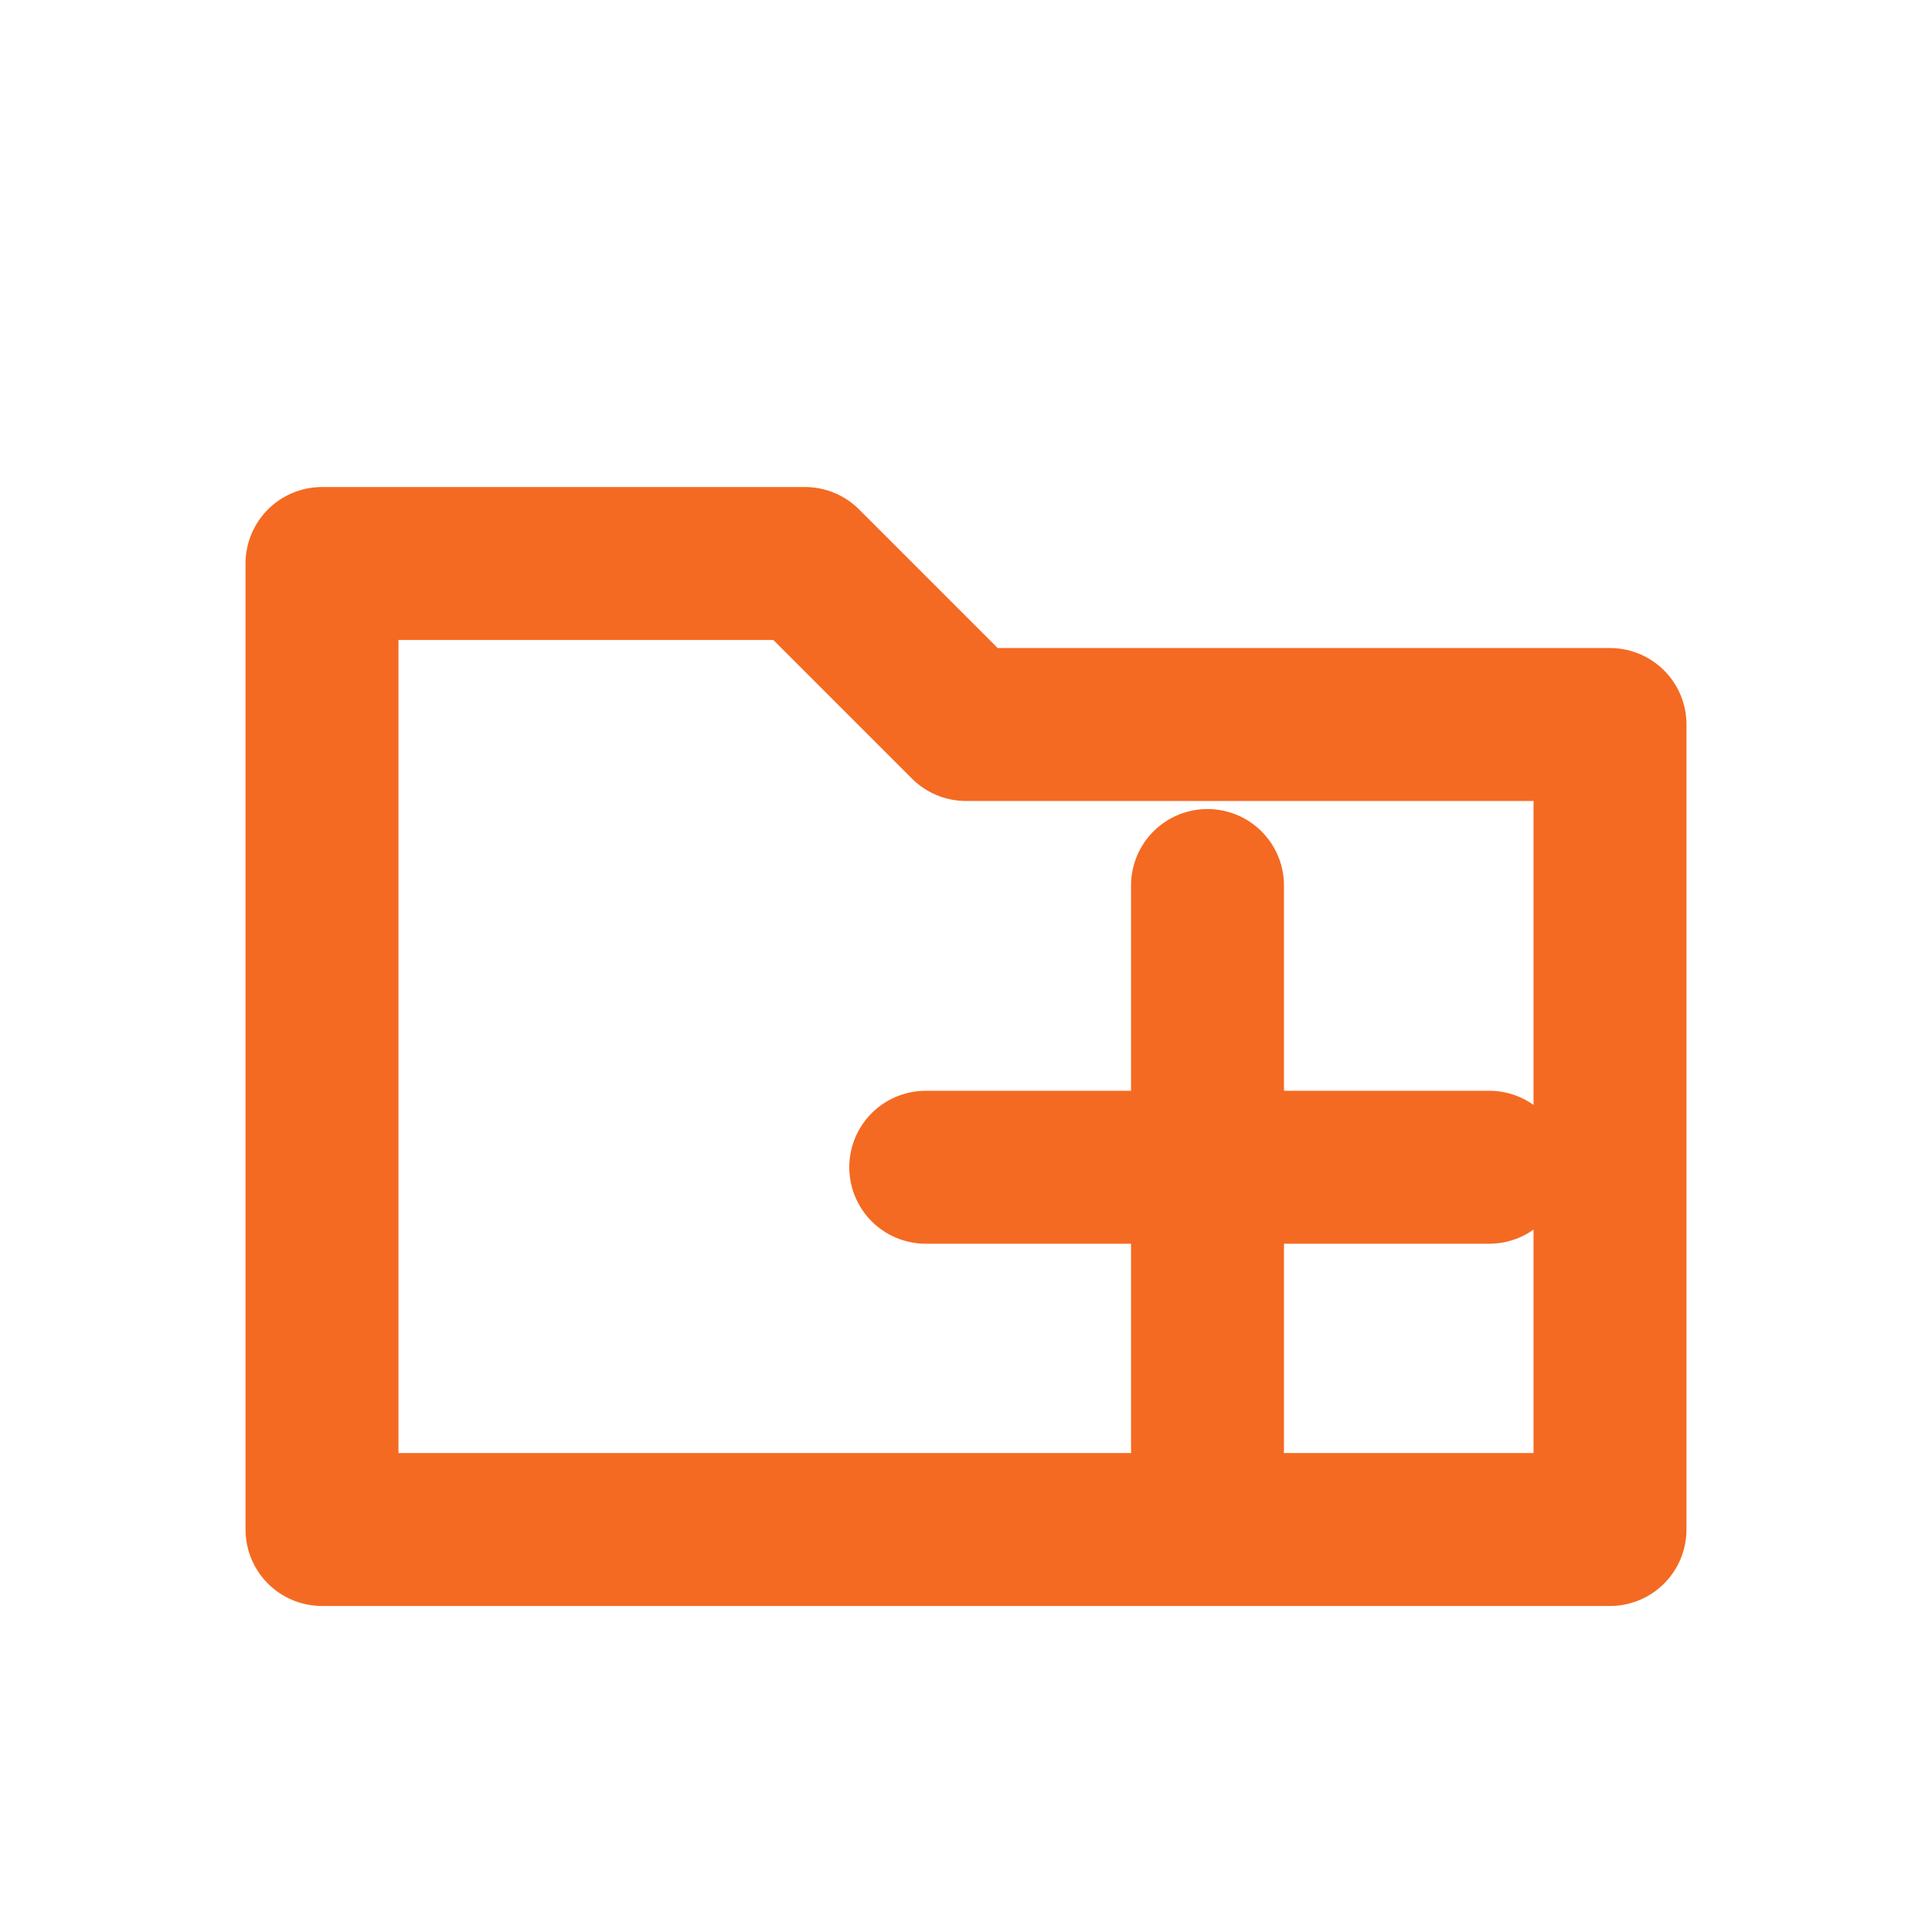
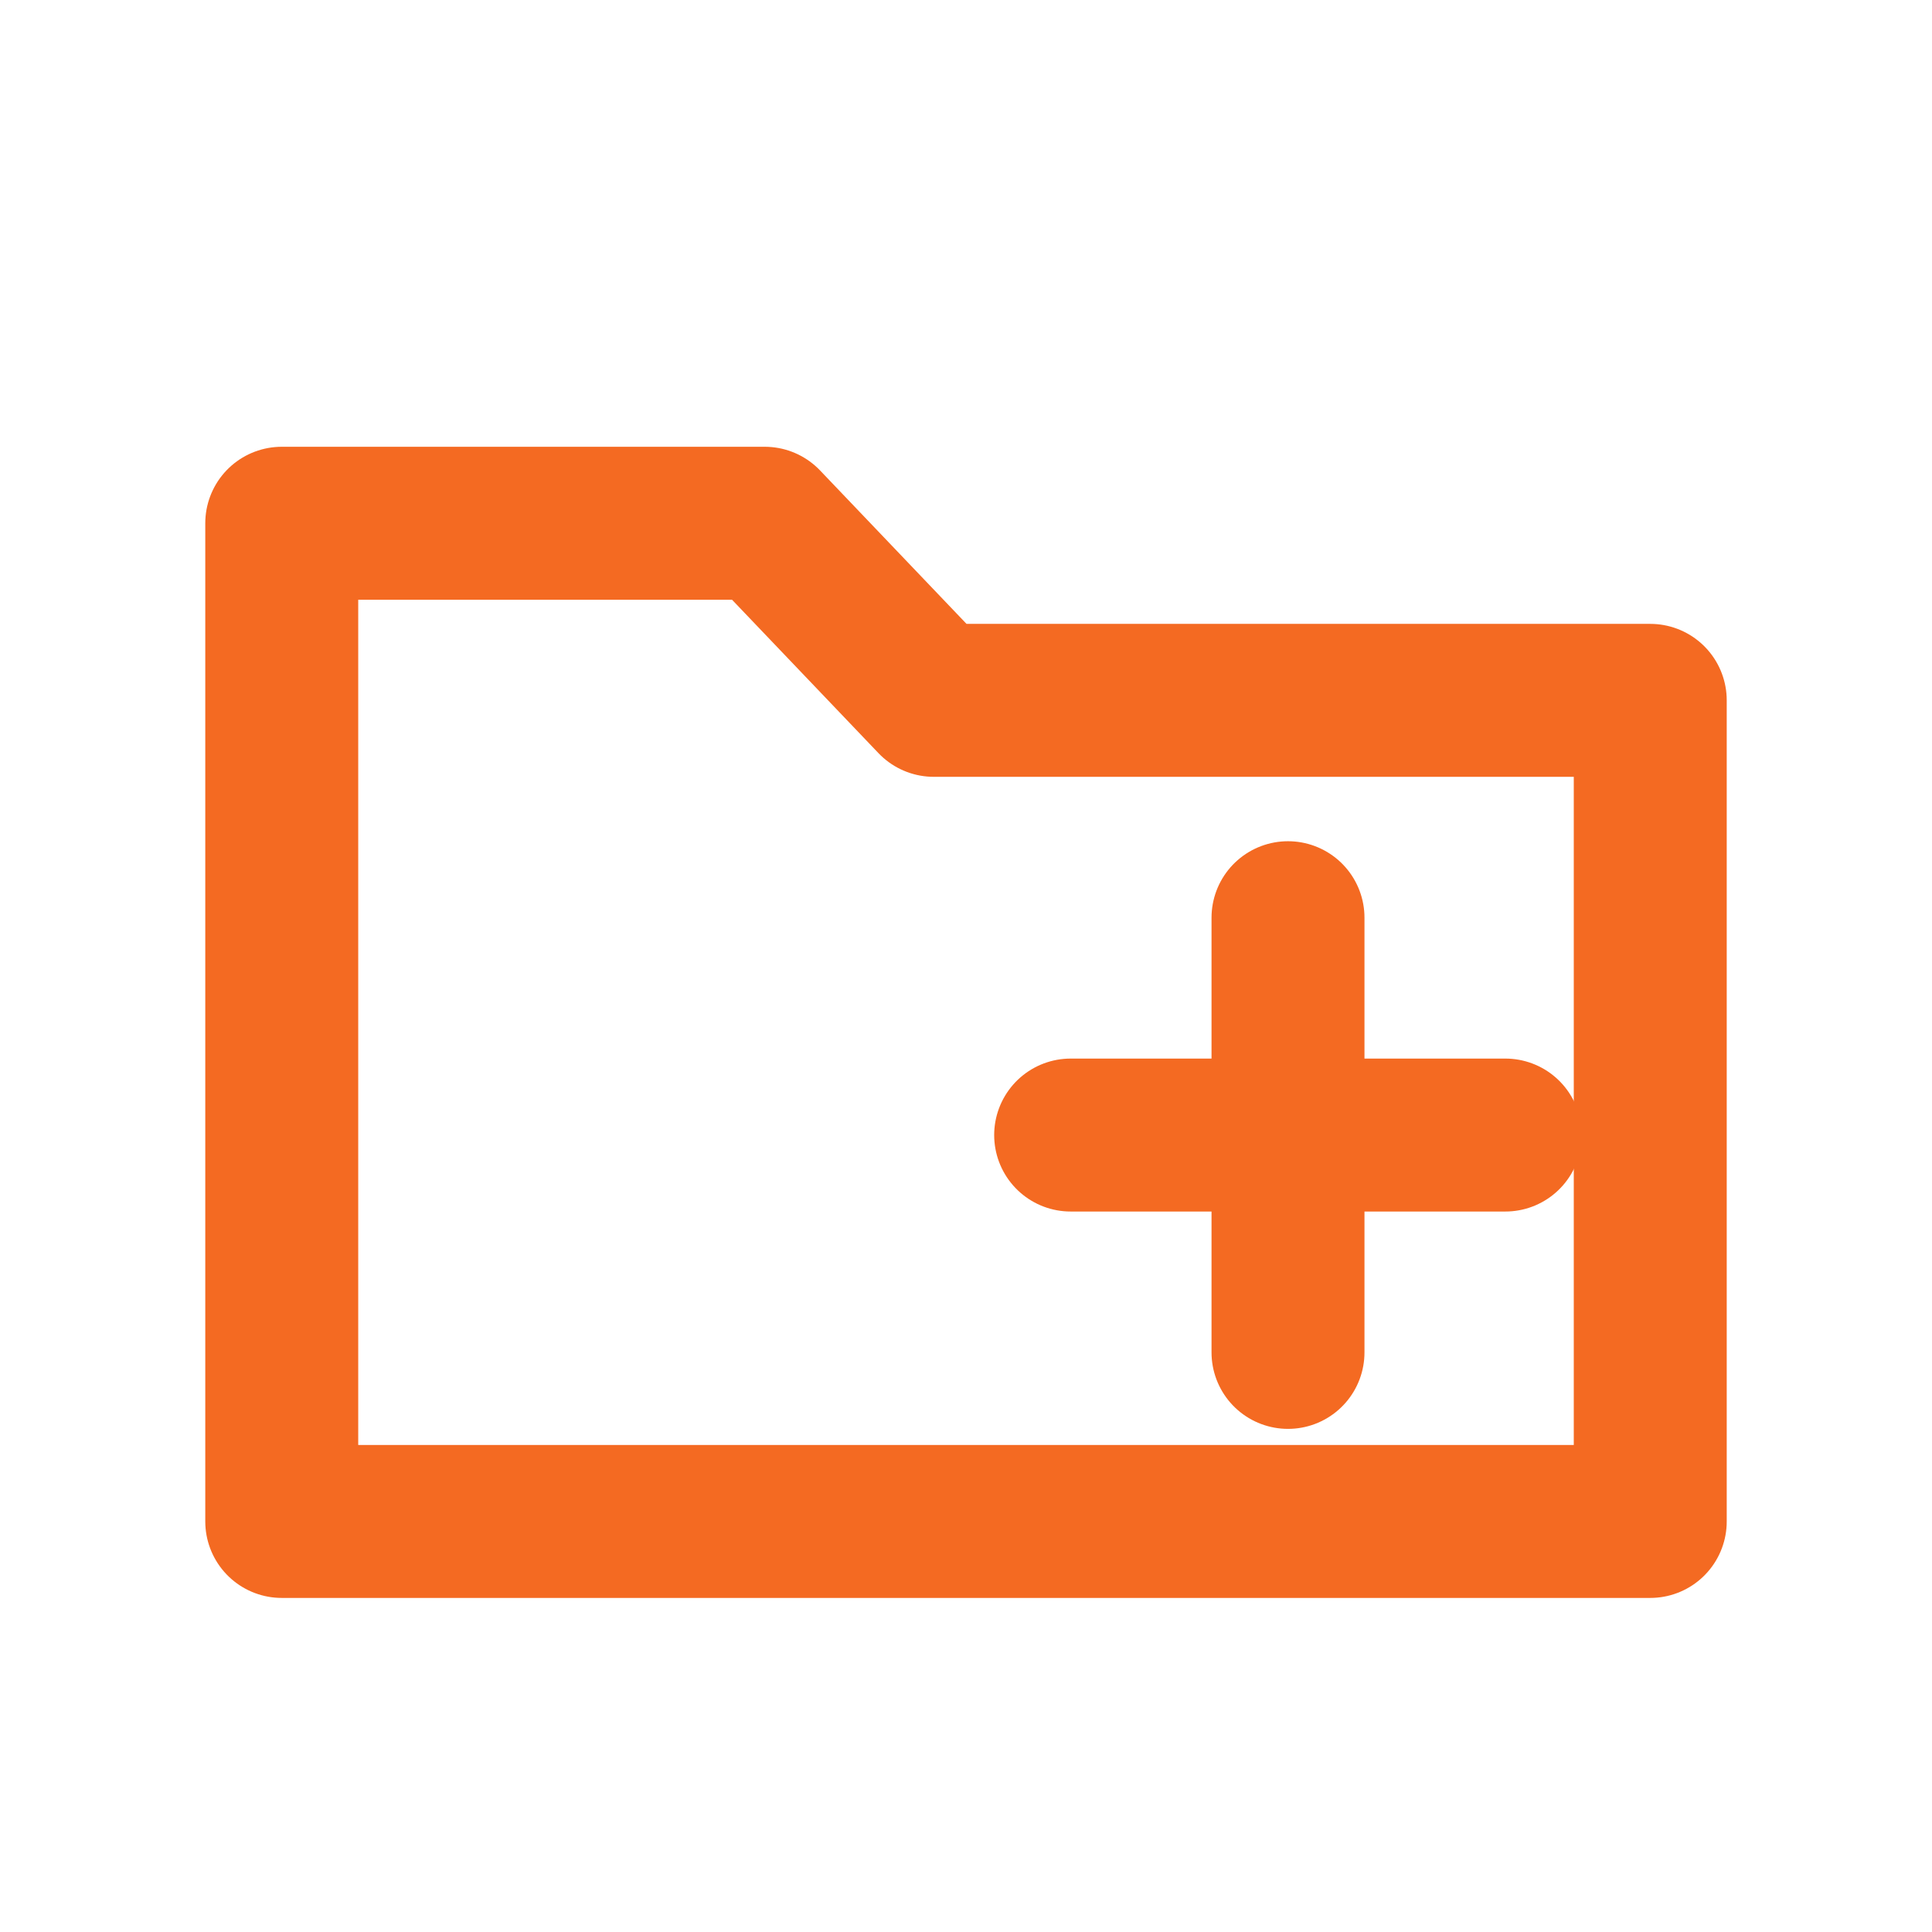
- <svg xmlns="http://www.w3.org/2000/svg" viewBox="0 0 24 24" width="24" height="24">
+ <svg xmlns="http://www.w3.org/2000/svg" width="24" height="24" viewBox="0 0 24 24">
  <g fill="none" stroke="#F46A22" stroke-width="1.9" stroke-linecap="round" stroke-linejoin="round">
-     <path d="M4 7h6l2 2h8v10H4z" />
-     <path d="M15 11v7m-3.5-3.5h7" />
+     <path d="M3.5 6.5h6l2.1 2.2h8.9v10.2h-17z" />
+     <path d="M16 11.4v5.4" />
+     <path d="M13.3 14.1h5.4" />
  </g>
</svg>
